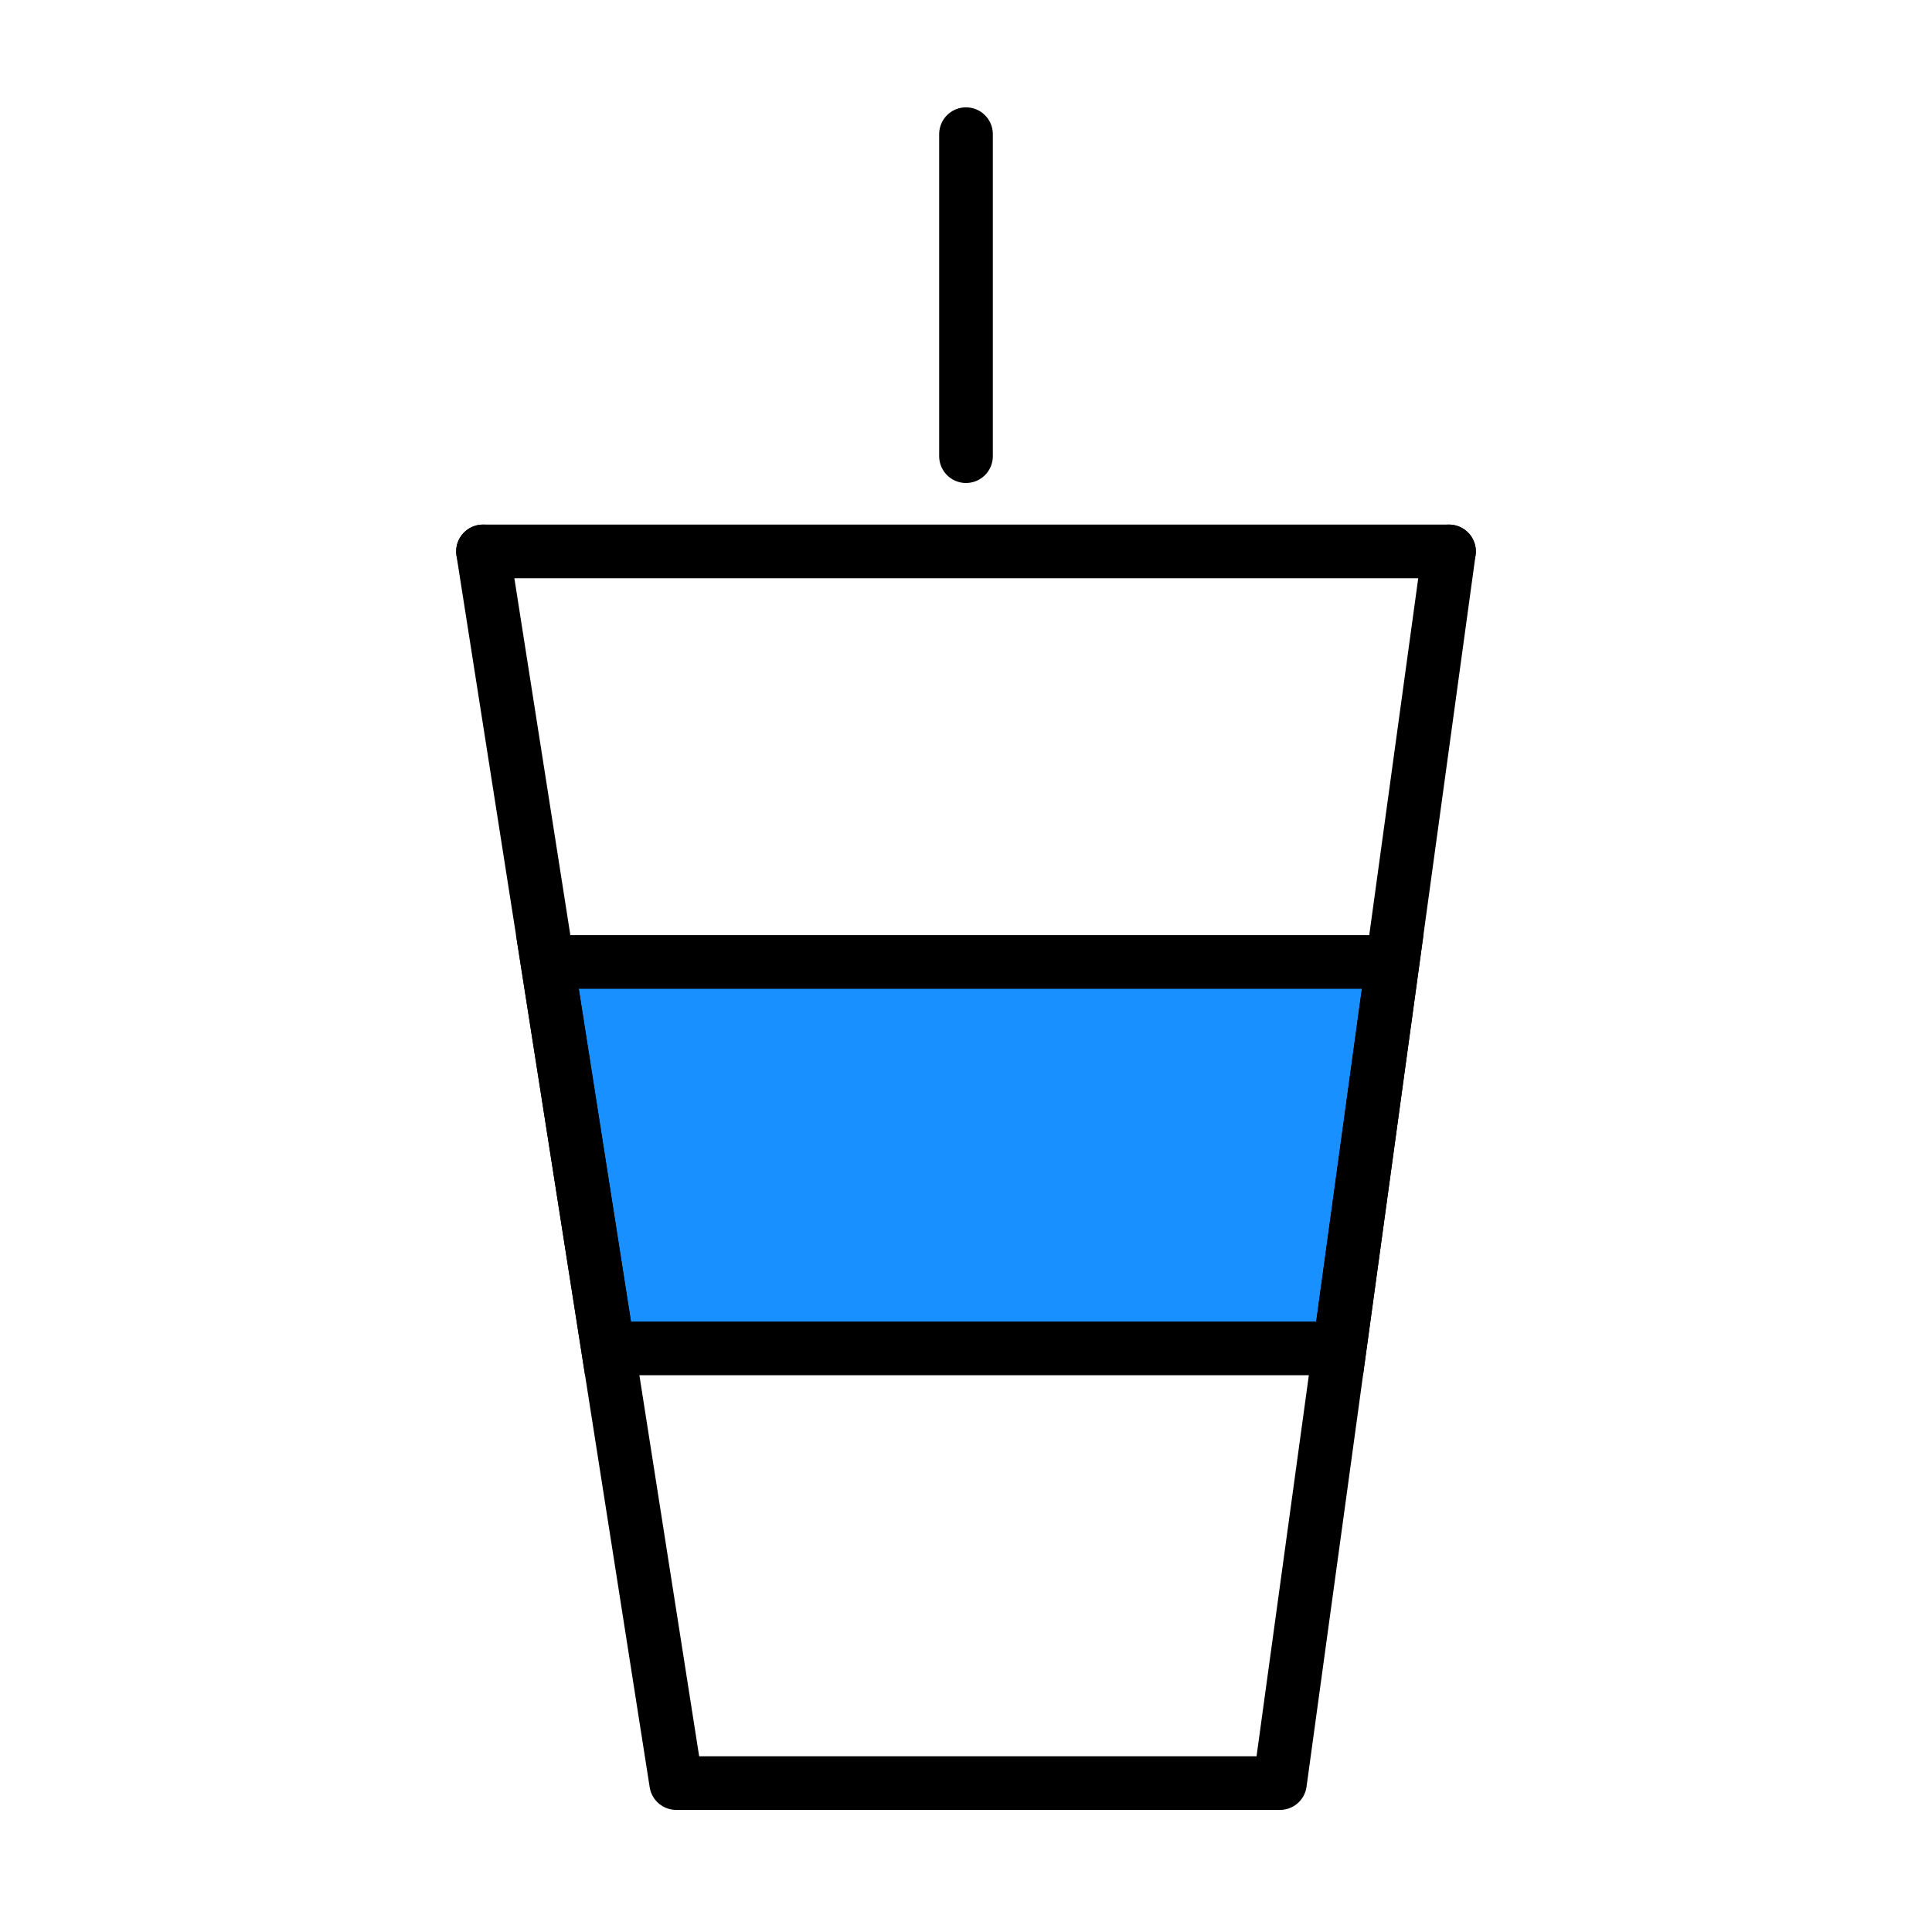
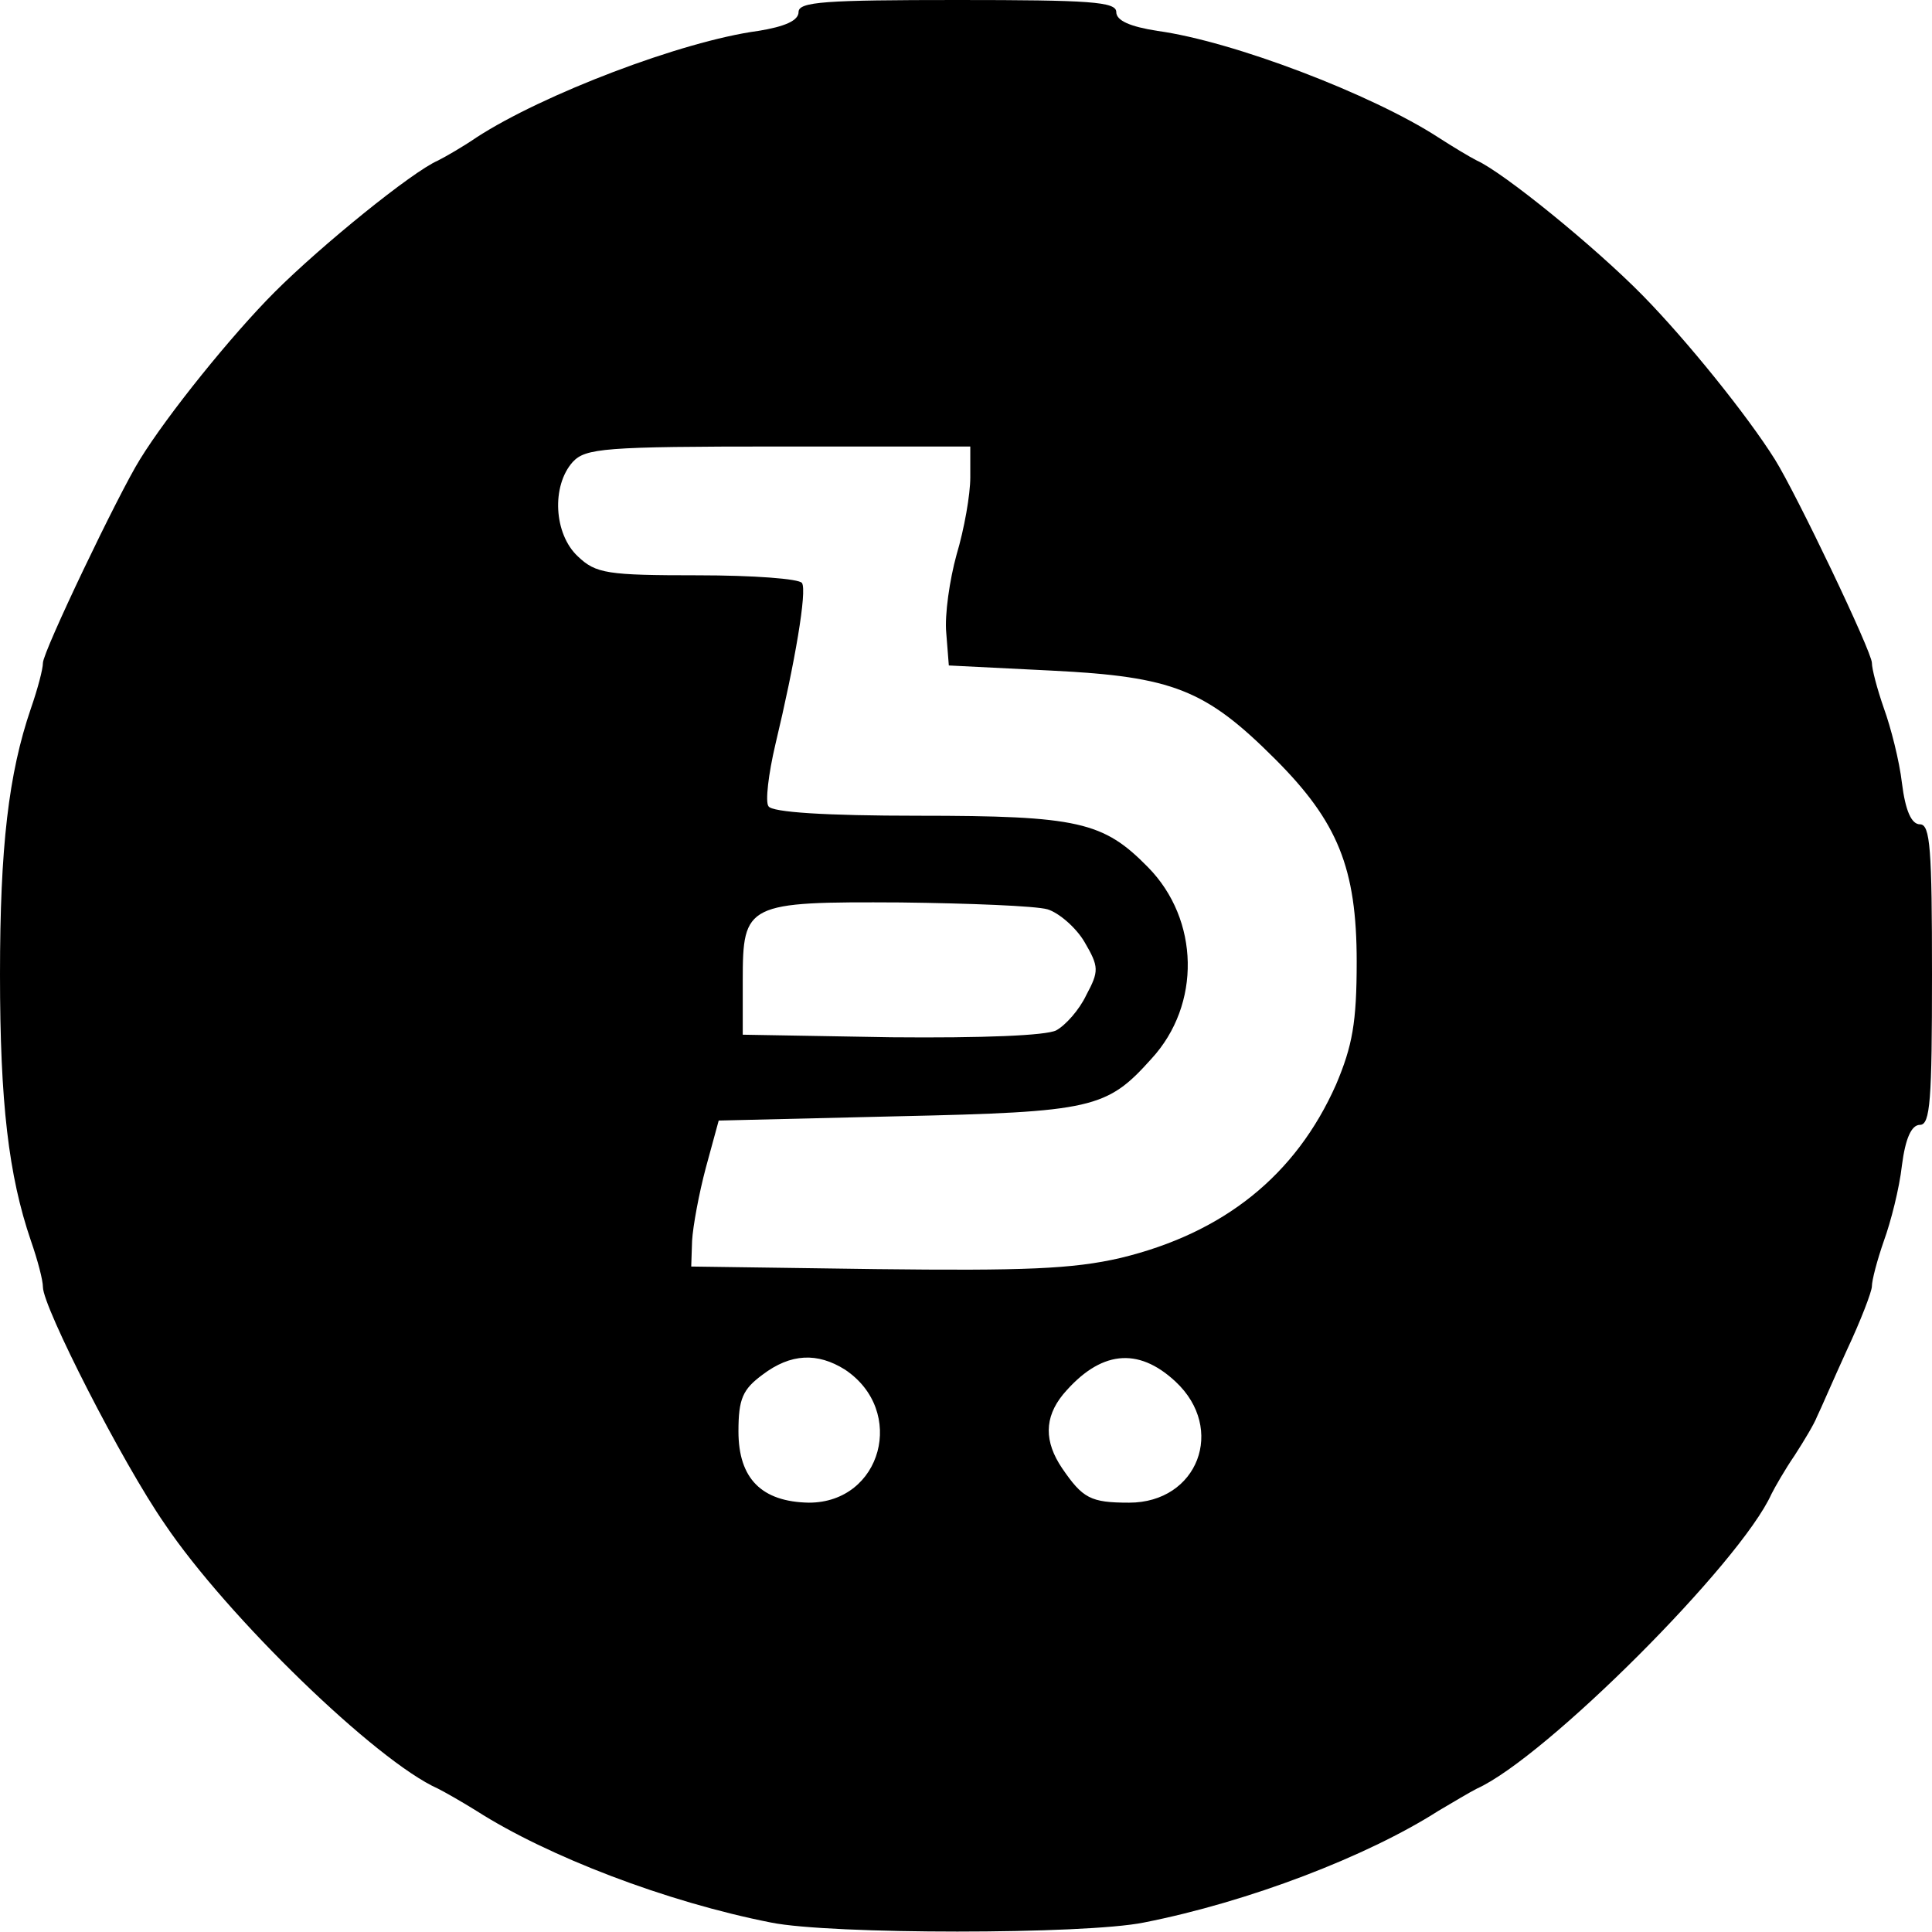
- <svg xmlns="http://www.w3.org/2000/svg" id="emoji" viewBox="0 0 72 72">
-   <g id="color">
-     <polygon fill="#1890ff" stroke="none" stroke-miterlimit="10" stroke-width="2" points="49.923,50.25 51.9,35.85 20.4,35.85 22.659,50.25" />
-   </g>
-   <g id="hair" />
-   <g id="skin" />
-   <g id="skin-shadow" />
-   <g id="line">
-     <polygon fill="none" stroke="#000000" stroke-miterlimit="10" stroke-width="2" points="49.923,50.25 51.9,35.85 20.4,35.85 22.659,50.25" />
-     <polyline fill="none" stroke="#000000" stroke-linecap="round" stroke-linejoin="round" stroke-miterlimit="10" stroke-width="2" points="54,20.55 47.7,66.45 25.2,66.45 18,20.55" />
-     <line x1="18" x2="54" y1="20.55" y2="20.55" fill="none" stroke="#000000" stroke-linecap="round" stroke-linejoin="round" stroke-miterlimit="10" stroke-width="2" />
-     <line x1="36" x2="36" y1="5" y2="17" fill="none" stroke="#000000" stroke-linecap="round" stroke-linejoin="round" stroke-miterlimit="10" stroke-width="2" />
+ <svg xmlns="http://www.w3.org/2000/svg" version="1.0" width="225pt" height="225pt" viewBox="0 0 225 225" preserveAspectRatio="xMidYMid meet">
+   <g transform="translate(0,225) scale(0.1,-0.1)" fill="#000000" stroke="none">
+     <path d="M930 2236 c0 -10 -16 -17 -47 -22 -89 -12 -251 -74 -328 -124 -16 -11 -37 -23 -45 -27 -30 -13 -136 -99 -190 -153 -50 -50 -125 -143 -157 -195 -25 -40 -113 -224 -113 -237 0 -7 -6 -30 -14 -53 -26 -76 -36 -161 -36 -310 0 -149 10 -234 36 -310 8 -23 14 -46 14 -54 0 -23 92 -204 142 -276 72 -107 246 -276 318 -308 8 -4 29 -16 45 -26 83 -53 221 -106 343 -130 69 -14 365 -14 434 0 122 24 260 77 343 130 17 10 37 22 45 26 80 36 307 263 343 343 4 8 16 29 27 45 11 17 23 37 26 45 4 8 19 43 35 78 16 34 29 68 29 74 0 7 6 30 14 53 8 22 18 61 21 88 4 31 11 47 21 47 12 0 14 29 14 175 0 146 -2 175 -14 175 -10 0 -17 16 -21 48 -3 26 -13 65 -21 87 -8 23 -14 46 -14 53 0 13 -88 197 -113 237 -32 51 -102 138 -154 191 -56 57 -162 143 -193 157 -8 4 -28 16 -45 27 -77 50 -239 112 -327 124 -32 5 -48 12 -48 22 0 12 -31 14 -185 14 -154 0 -185 -2 -185 -14z m200 -542 c0 -20 -7 -60 -16 -90 -8 -29 -14 -70 -12 -91 l3 -38 120 -6 c141 -7 179 -22 260 -103 73 -73 95 -127 95 -236 0 -71 -5 -98 -24 -143 -47 -106 -131 -173 -251 -202 -56 -13 -113 -15 -285 -13 l-215 3 1 30 c1 17 8 55 16 85 l15 55 209 5 c227 5 243 9 295 67 58 63 56 162 -4 223 -52 53 -81 60 -268 60 -107 0 -170 4 -174 11 -4 5 0 38 8 72 23 96 37 179 31 188 -3 5 -57 9 -121 9 -106 0 -119 2 -140 22 -28 26 -31 82 -6 110 15 16 36 18 240 18 l223 0 0 -36z m90 -503 c13 -4 33 -21 43 -38 17 -29 17 -34 2 -62 -8 -17 -24 -35 -35 -41 -12 -6 -85 -9 -192 -8 l-173 3 0 63 c0 90 4 92 184 91 80 -1 157 -4 171 -8z m-236 -536 c72 -48 43 -155 -42 -155 -55 1 -82 28 -82 83 0 38 5 49 28 66 33 25 64 26 96 6z m385 -14 c59 -55 26 -141 -54 -141 -45 0 -54 5 -78 40 -21 31 -21 59 1 86 43 51 87 56 131 15z" />
  </g>
</svg>
